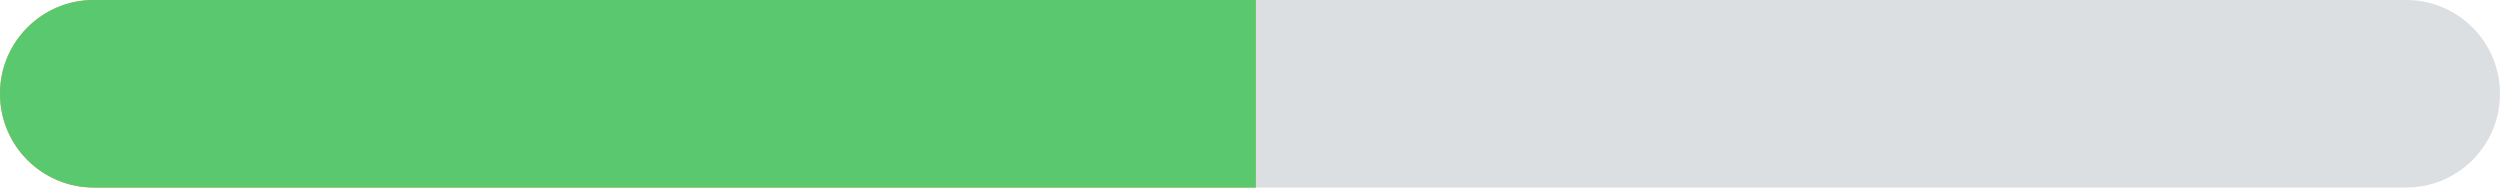
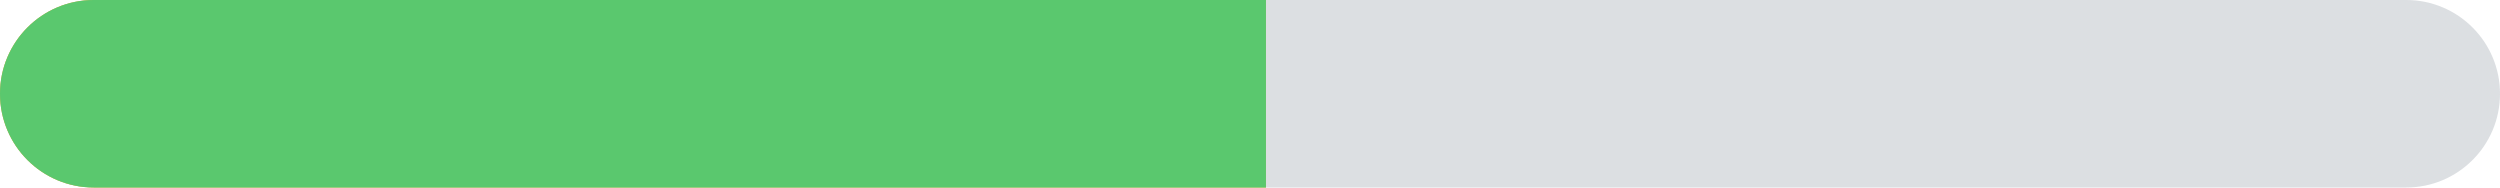
<svg xmlns="http://www.w3.org/2000/svg" width="160" height="12" viewBox="0 0 160 12">
  <clipPath id="c">
    <rect width="160" height="12" rx="6.0" />
  </clipPath>
  <g clip-path="url(#c)">
    <rect width="160" height="12" fill="#8b949e" fill-opacity="0.3" />
-     <rect width="80.37" height="12" fill="#e8b43c" />
-     <rect width="80.37" height="12" fill="#5ac86e" />
+     <rect width="81.02" height="12" fill="#e8b43c" />
+     <rect width="81.02" height="12" fill="#5ac86e" />
  </g>
</svg>
